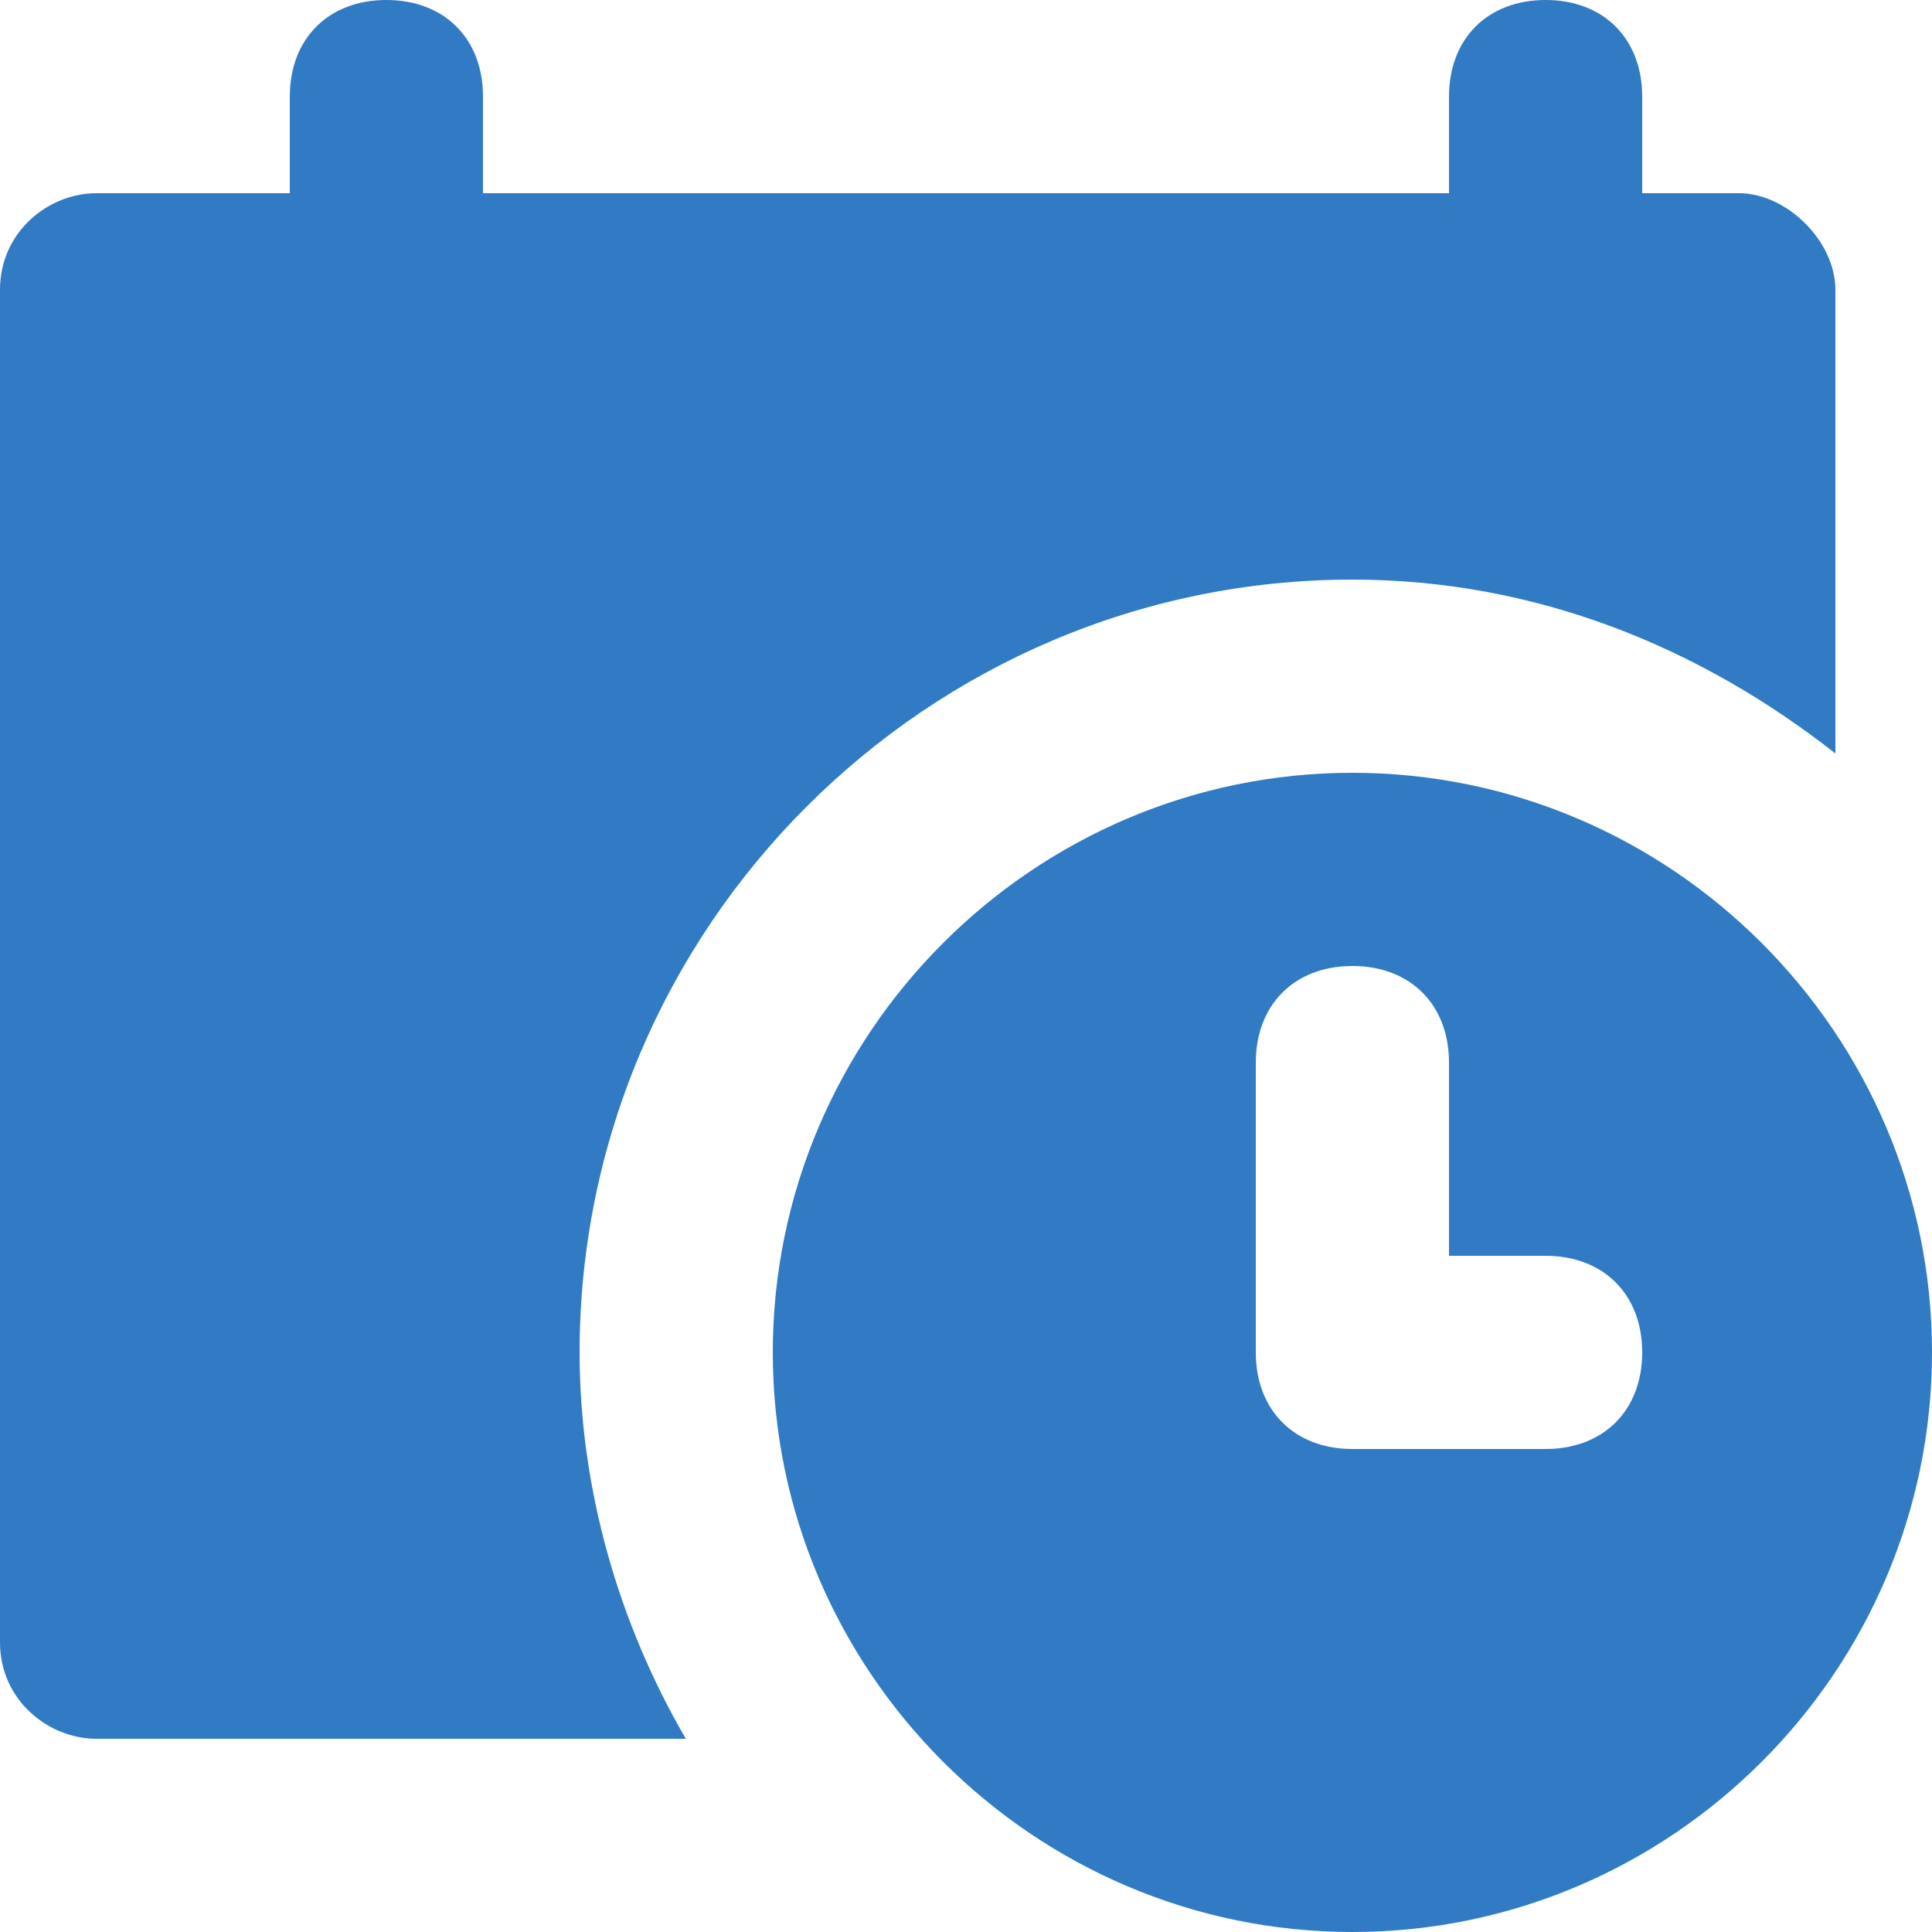
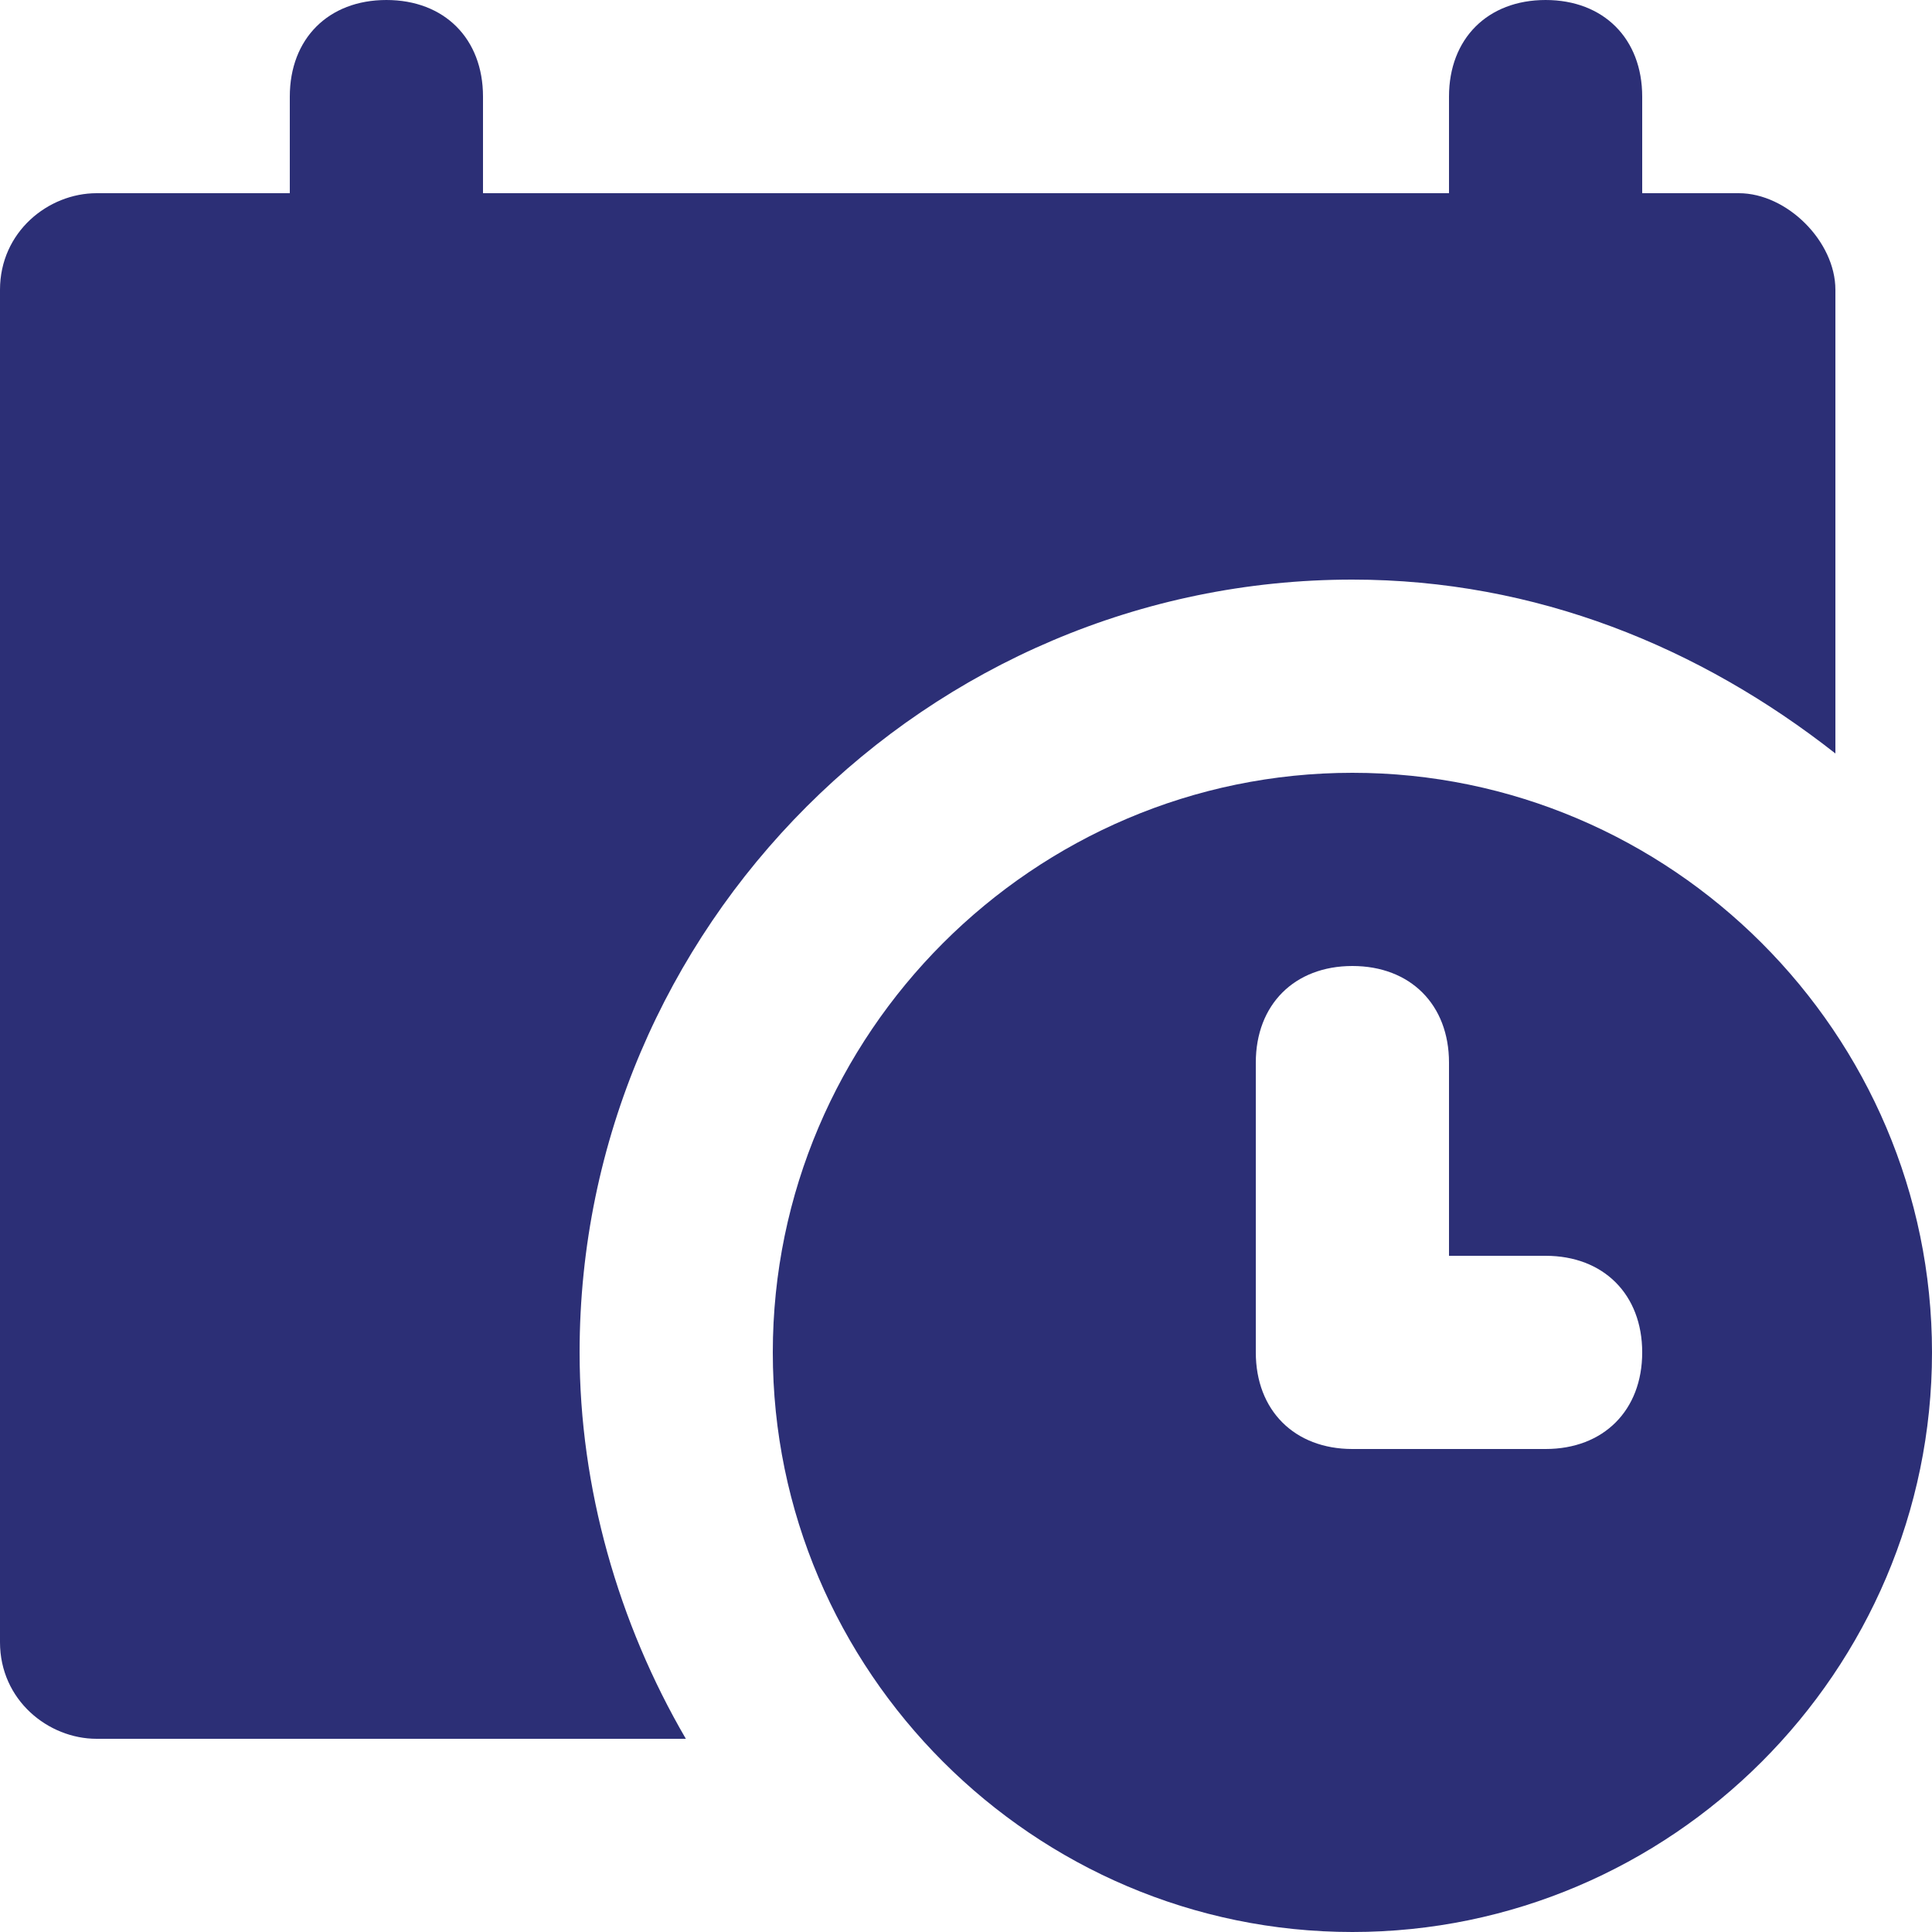
- <svg xmlns="http://www.w3.org/2000/svg" width="22" height="22" viewBox="0 0 22 22" fill="none">
-   <path d="M19.8 2.2H18.7V1.1C18.7 0.44 18.26 0 17.6 0C16.94 0 16.5 0.44 16.5 1.1V2.2H5.5V1.1C5.5 0.44 5.06 0 4.4 0C3.74 0 3.3 0.44 3.3 1.1V2.2H1.1C0.55 2.2 0 2.64 0 3.3V18.7C0 19.36 0.55 19.8 1.1 19.8H7.81C7.04 18.48 6.6 16.94 6.6 15.4C6.6 10.56 10.56 6.6 15.4 6.6C17.49 6.6 19.36 7.37 20.9 8.58V3.3C20.9 2.75 20.35 2.2 19.8 2.2Z" fill="#307BC4" />
-   <path d="M15.4 8.8C11.77 8.8 8.8 11.77 8.8 15.4C8.8 19.03 11.77 22 15.4 22C19.03 22 22 19.03 22 15.4C22 11.77 19.03 8.8 15.4 8.8ZM17.6 16.5H15.4C14.74 16.5 14.3 16.06 14.3 15.4V12.1C14.3 11.44 14.74 11 15.4 11C16.06 11 16.5 11.44 16.5 12.1V14.3H17.6C18.26 14.3 18.7 14.74 18.7 15.4C18.7 16.06 18.26 16.5 17.6 16.5Z" fill="#307BC4" />
+ <svg xmlns="http://www.w3.org/2000/svg" width="22" height="22" viewBox="0 0 22 22" fill="">
+   <path d="M19.8 2.2H18.7V1.1C18.7 0.44 18.26 0 17.6 0C16.94 0 16.5 0.44 16.5 1.1V2.2H5.5V1.1C5.5 0.44 5.06 0 4.4 0C3.74 0 3.3 0.44 3.3 1.1V2.2H1.1C0.55 2.2 0 2.64 0 3.3V18.7C0 19.36 0.55 19.8 1.1 19.8H7.81C7.04 18.48 6.6 16.94 6.6 15.4C6.6 10.56 10.56 6.6 15.4 6.6C17.49 6.6 19.36 7.37 20.9 8.58V3.3C20.9 2.75 20.35 2.2 19.8 2.2Z" fill="#2C2F76" />
+   <path d="M15.4 8.8C11.77 8.8 8.8 11.77 8.8 15.4C8.8 19.03 11.77 22 15.4 22C19.03 22 22 19.03 22 15.4C22 11.77 19.03 8.8 15.4 8.8ZM17.6 16.5H15.4C14.74 16.5 14.3 16.06 14.3 15.4V12.1C14.3 11.44 14.74 11 15.4 11C16.06 11 16.5 11.44 16.5 12.1V14.3H17.6C18.26 14.3 18.7 14.74 18.7 15.4C18.7 16.06 18.26 16.5 17.6 16.5Z" fill="#2C2F76" />
</svg>
